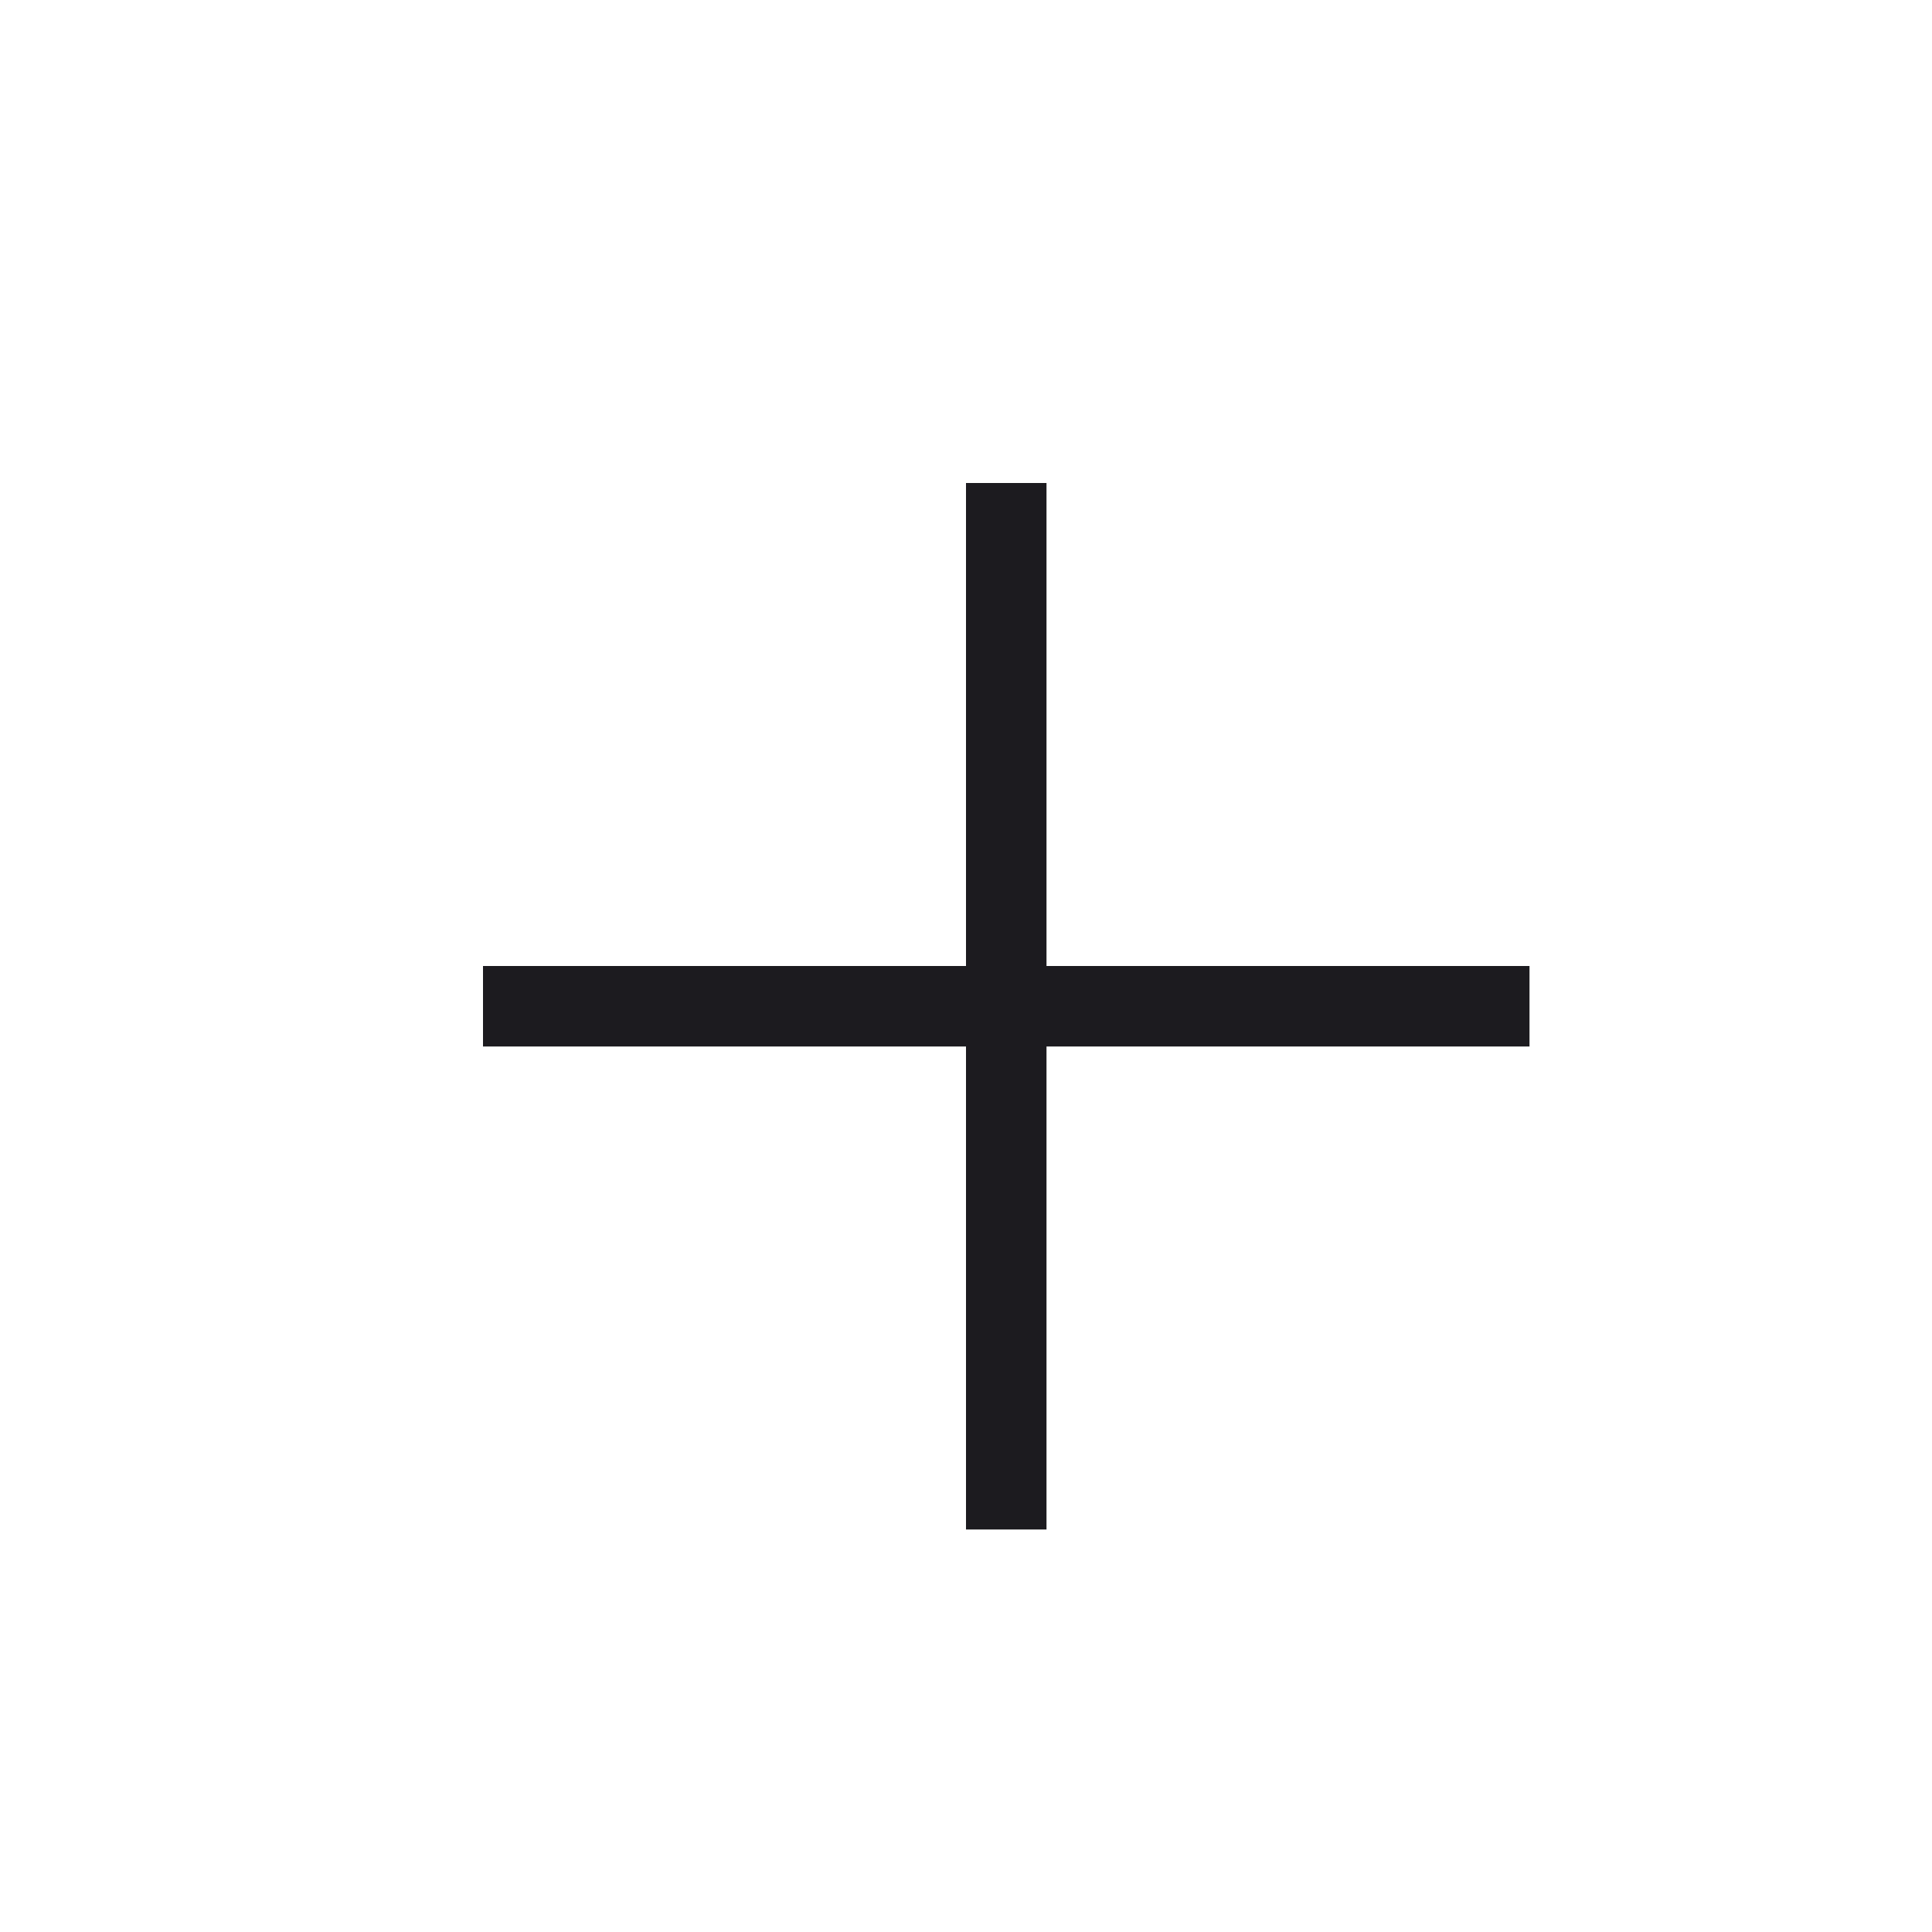
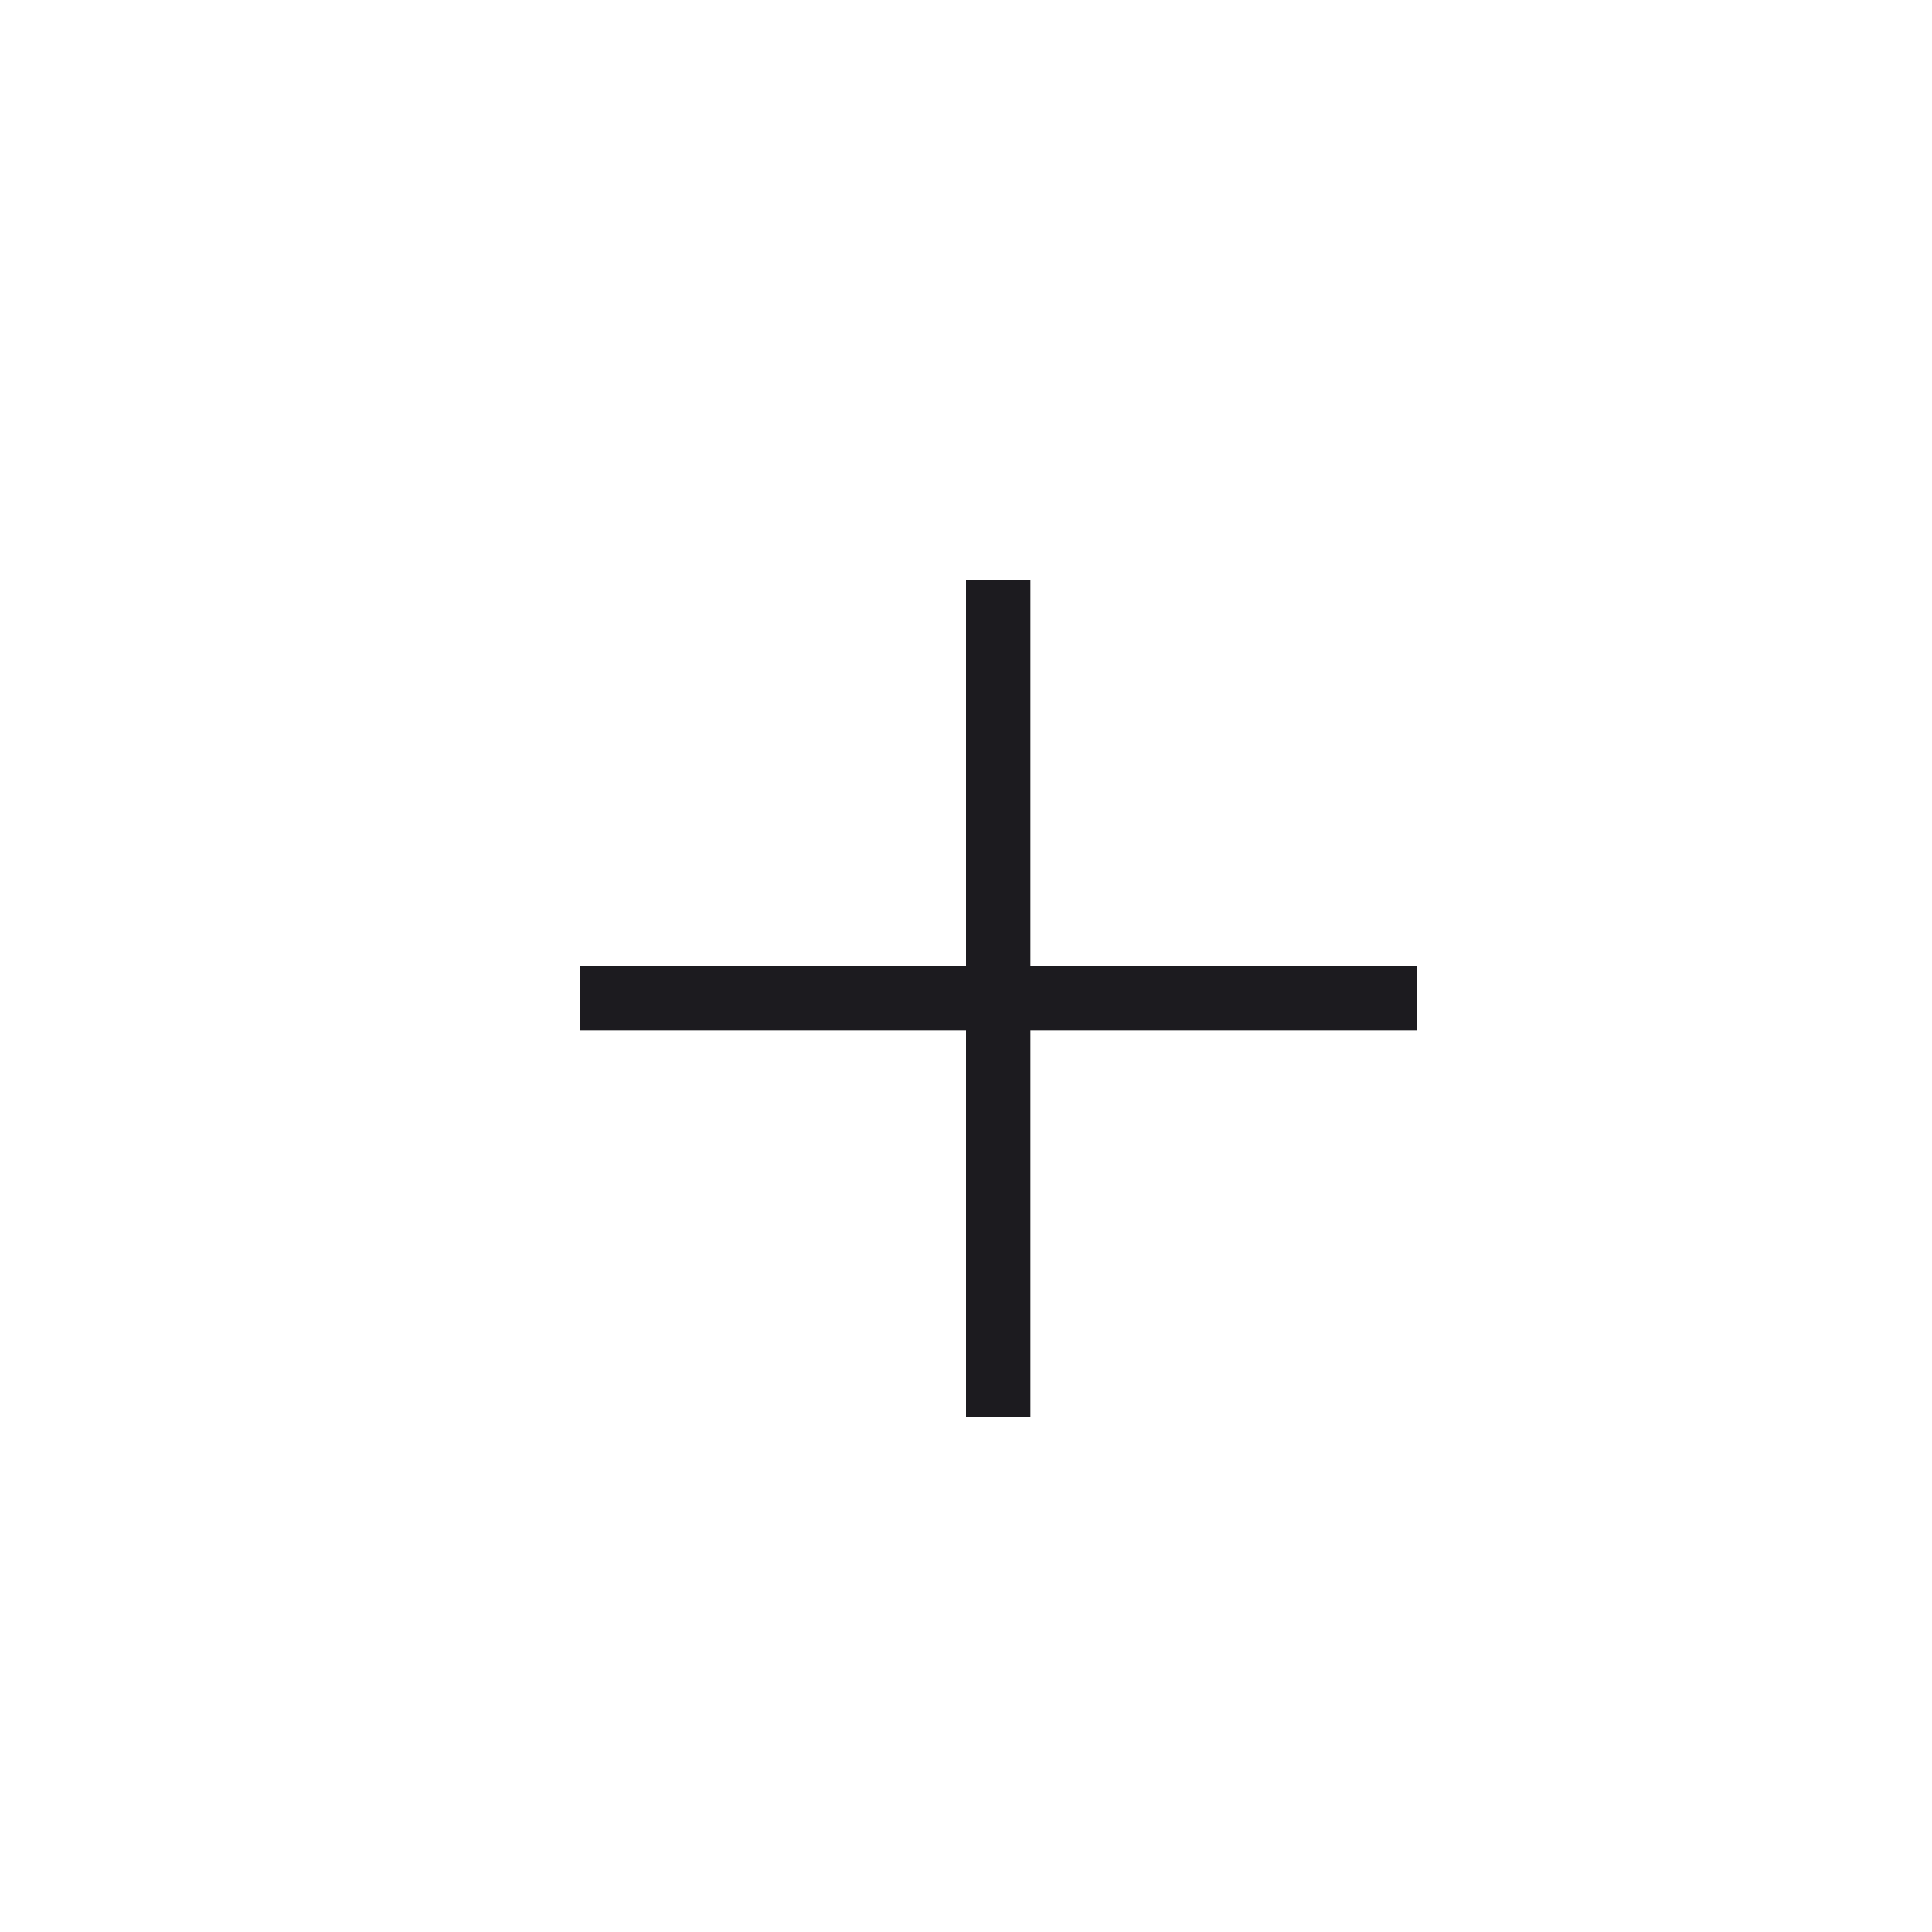
- <svg xmlns="http://www.w3.org/2000/svg" width="24" height="24" viewBox="0 0 24 24" fill="none">
-   <mask id="mask0_365_2350" style="mask-type:alpha" maskUnits="userSpaceOnUse" x="0" y="0" width="24" height="24">
-     <rect width="24" height="24" fill="#D9D9D9" />
+ <svg xmlns="http://www.w3.org/2000/svg" width="60" height="60" viewBox="0 0 60 60" fill="none">
+   <mask id="mask0_696_1426" style="mask-type:alpha" maskUnits="userSpaceOnUse" x="0" y="0" width="60" height="60">
+     <rect width="60" height="60" fill="#D9D9D9" />
  </mask>
-   <g mask="url(#mask0_365_2350)">
-     <path d="M12 13H6V12H12V6H13V12H19V13H13V19H12V13Z" fill="#1C1B1F" />
+   <g mask="url(#mask0_696_1426)">
+     <path d="M30 32H18V30H30V18H32V30H44V32H32V44H30V32Z" fill="#1C1B1F" />
  </g>
</svg>
